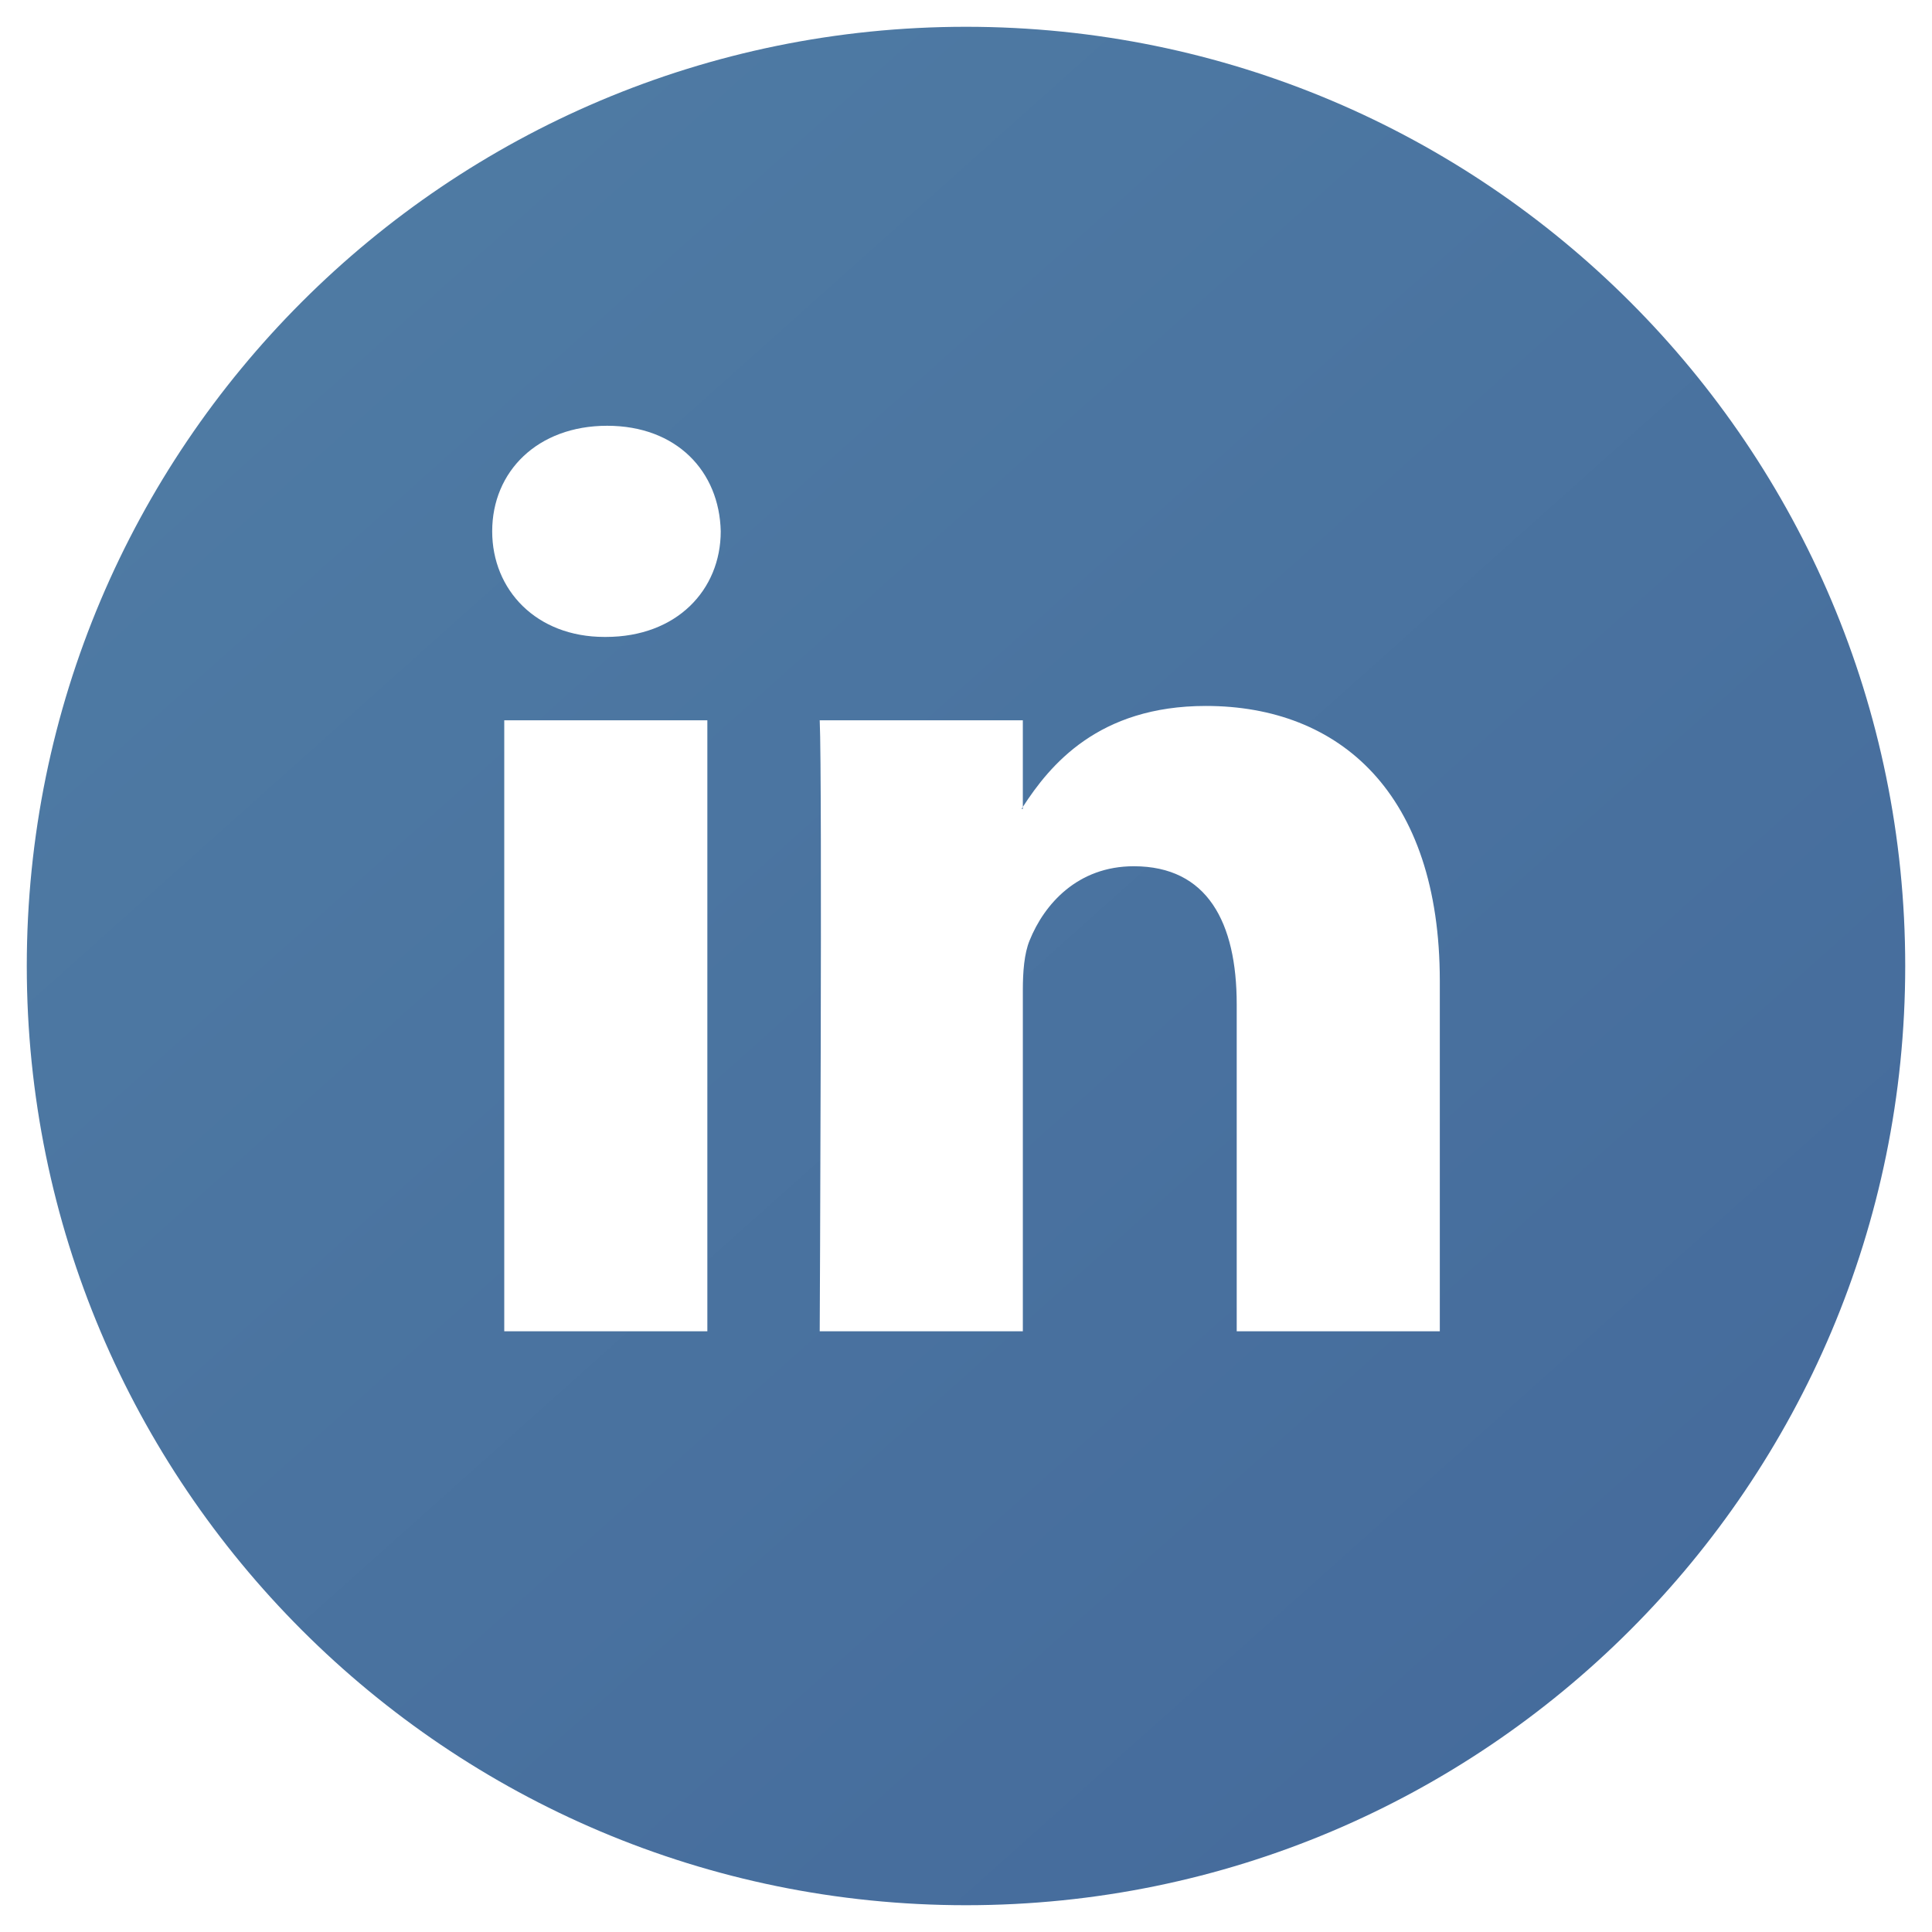
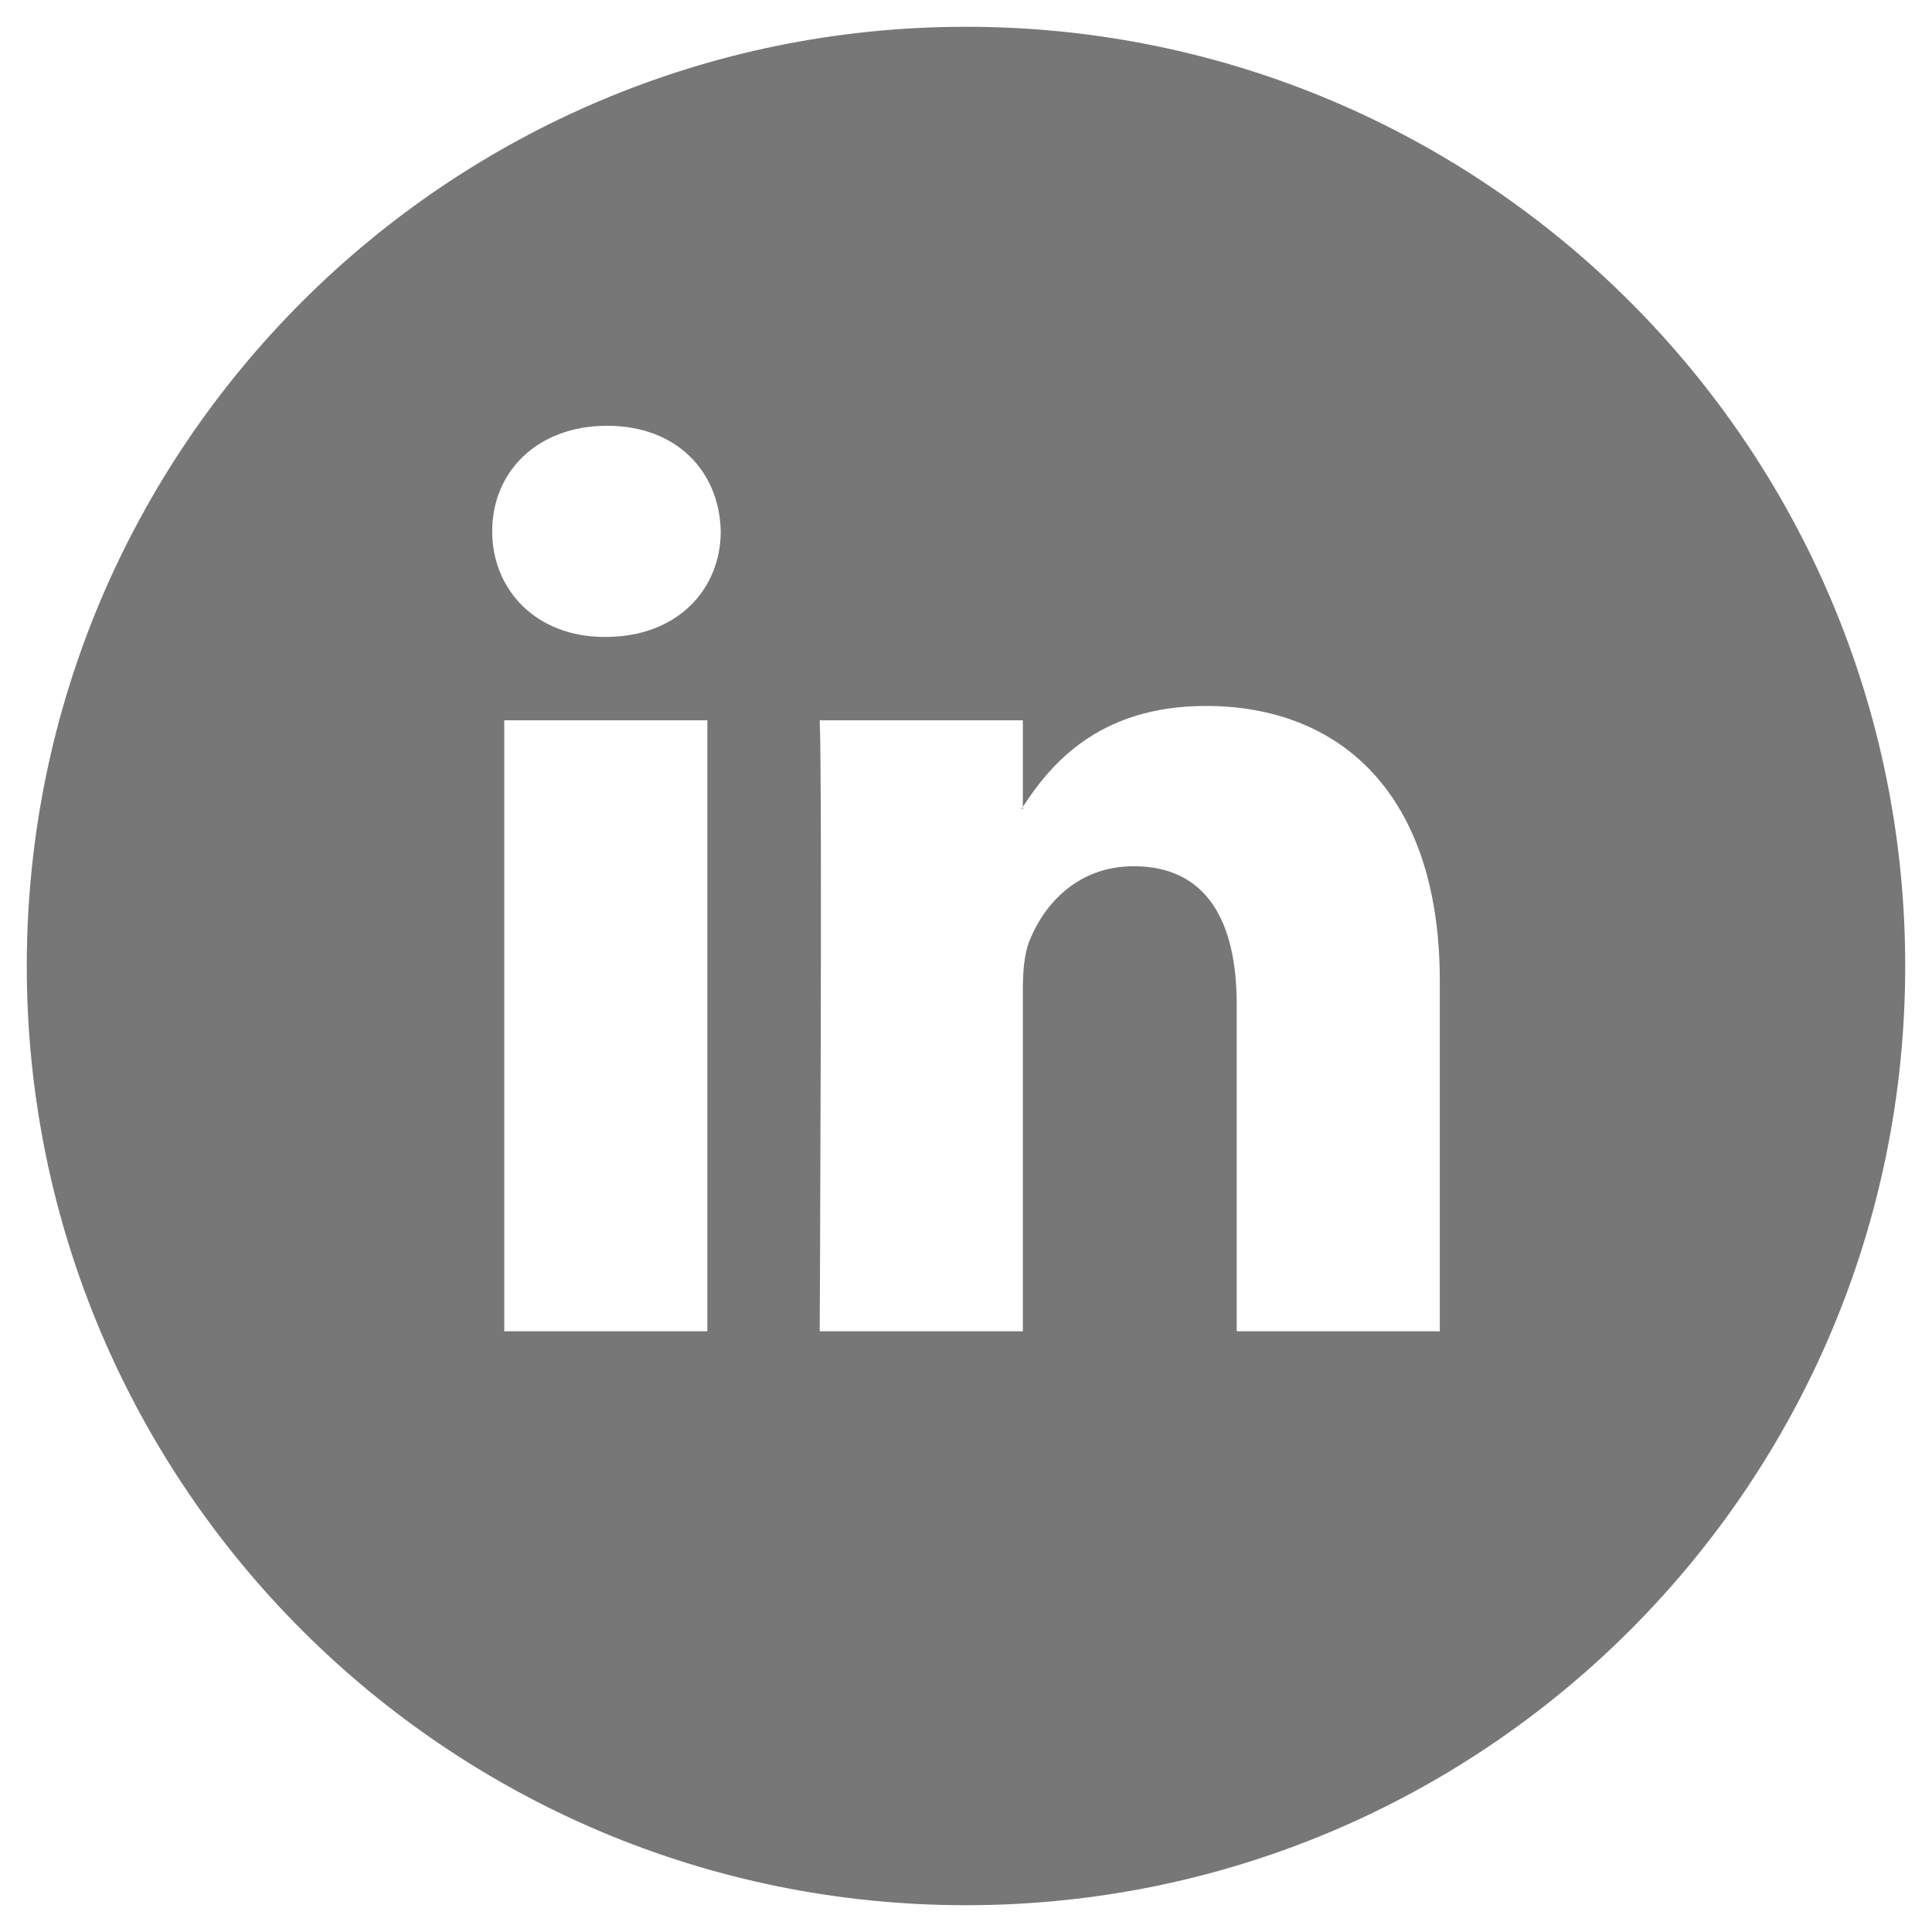
<svg xmlns="http://www.w3.org/2000/svg" enable-background="new 0 0 512 512" height="512px" id="Layer_1" version="1.1" viewBox="0 0 512 512" width="512px" xml:space="preserve">
  <g>
    <linearGradient gradientUnits="userSpaceOnUse" id="SVGID_1_" x1="8.976" x2="577.923" y1="-78.99" y2="557.689">
      <stop offset="0" style="stop-color:#517FA6" />
      <stop offset="1" style="stop-color:#426699" />
    </linearGradient>
    <path d="M271.06,214.363v-0.525c-0.1,0.17-0.247,0.36-0.347,0.525H271.06z" fill="url(#SVGID_1_)" />
    <linearGradient gradientUnits="userSpaceOnUse" id="SVGID_2_" x1="-20.119" x2="548.828" y1="-52.99" y2="583.689">
      <stop offset="0" style="stop-color:#517FA6" />
      <stop offset="1" style="stop-color:#426699" />
    </linearGradient>
-     <path d="M256,7.098C118.535,7.098,7.098,118.535,7.098,256c0,137.465,111.437,248.902,248.902,248.902   c137.465,0,248.902-111.437,248.902-248.902C504.902,118.535,393.465,7.098,256,7.098z M187.455,352.802h-53.822V190.89h53.822   V352.802z M160.554,168.794h-0.363c-18.058,0-29.755-12.445-29.755-27.992c0-15.886,12.052-27.969,30.465-27.969   c18.421,0,29.747,12.083,30.102,27.969C191.004,156.349,179.323,168.794,160.554,168.794z M381.564,352.805h-53.822v-86.627   c0-21.759-7.792-36.613-27.271-36.613c-14.875,0-23.725,10.008-27.624,19.687c-1.42,3.464-1.783,8.276-1.783,13.125v90.425h-53.83   c0,0,0.718-146.718,0-161.912h53.827v22.948c7.149-11.015,19.927-26.754,48.518-26.754c35.43,0,61.983,23.138,61.986,72.871   V352.805z" fill="url(#SVGID_2_)" />
+     <path d="M256,7.098C118.535,7.098,7.098,118.535,7.098,256c0,137.465,111.437,248.902,248.902,248.902   c137.465,0,248.902-111.437,248.902-248.902C504.902,118.535,393.465,7.098,256,7.098z M187.455,352.802h-53.822V190.89h53.822   V352.802z M160.554,168.794h-0.363c-18.058,0-29.755-12.445-29.755-27.992c0-15.886,12.052-27.969,30.465-27.969   c18.421,0,29.747,12.083,30.102,27.969C191.004,156.349,179.323,168.794,160.554,168.794z M381.564,352.805h-53.822v-86.627   c0-21.759-7.792-36.613-27.271-36.613c-14.875,0-23.725,10.008-27.624,19.687c-1.42,3.464-1.783,8.276-1.783,13.125v90.425h-53.83   c0,0,0.718-146.718,0-161.912h53.827v22.948c7.149-11.015,19.927-26.754,48.518-26.754c35.43,0,61.983,23.138,61.986,72.871   V352.805z" fill="#777" />
  </g>
</svg>
